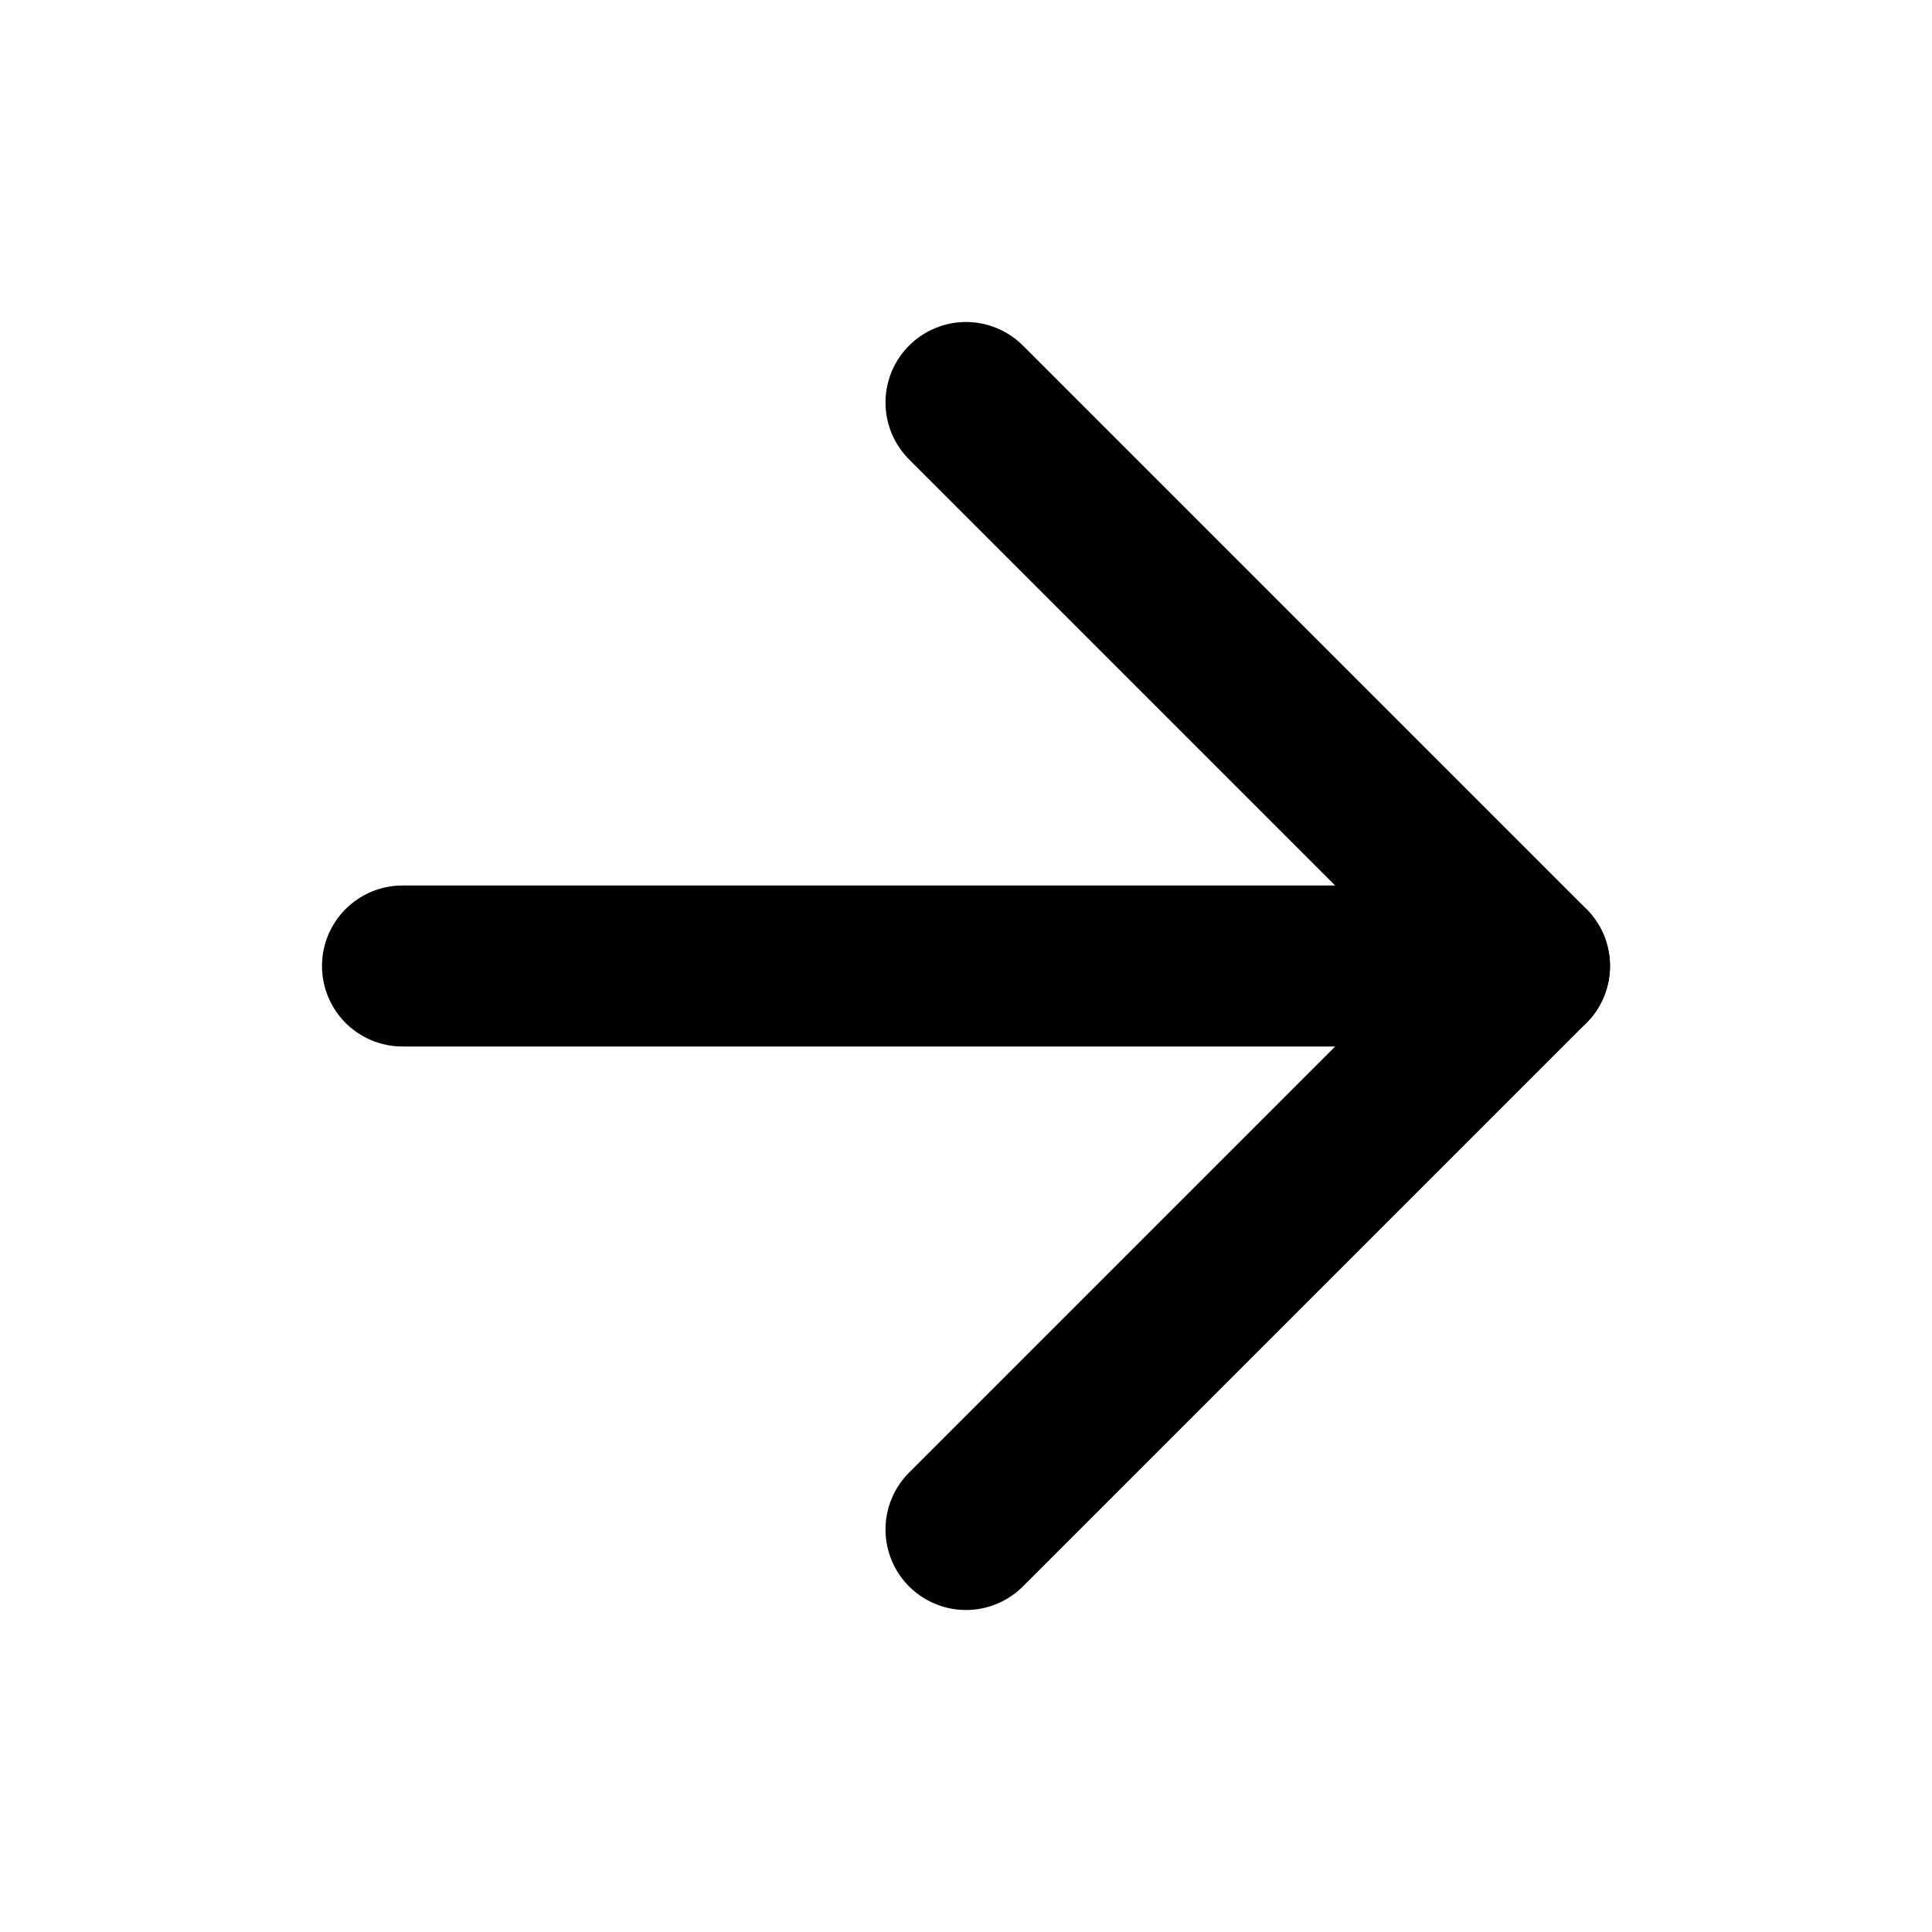
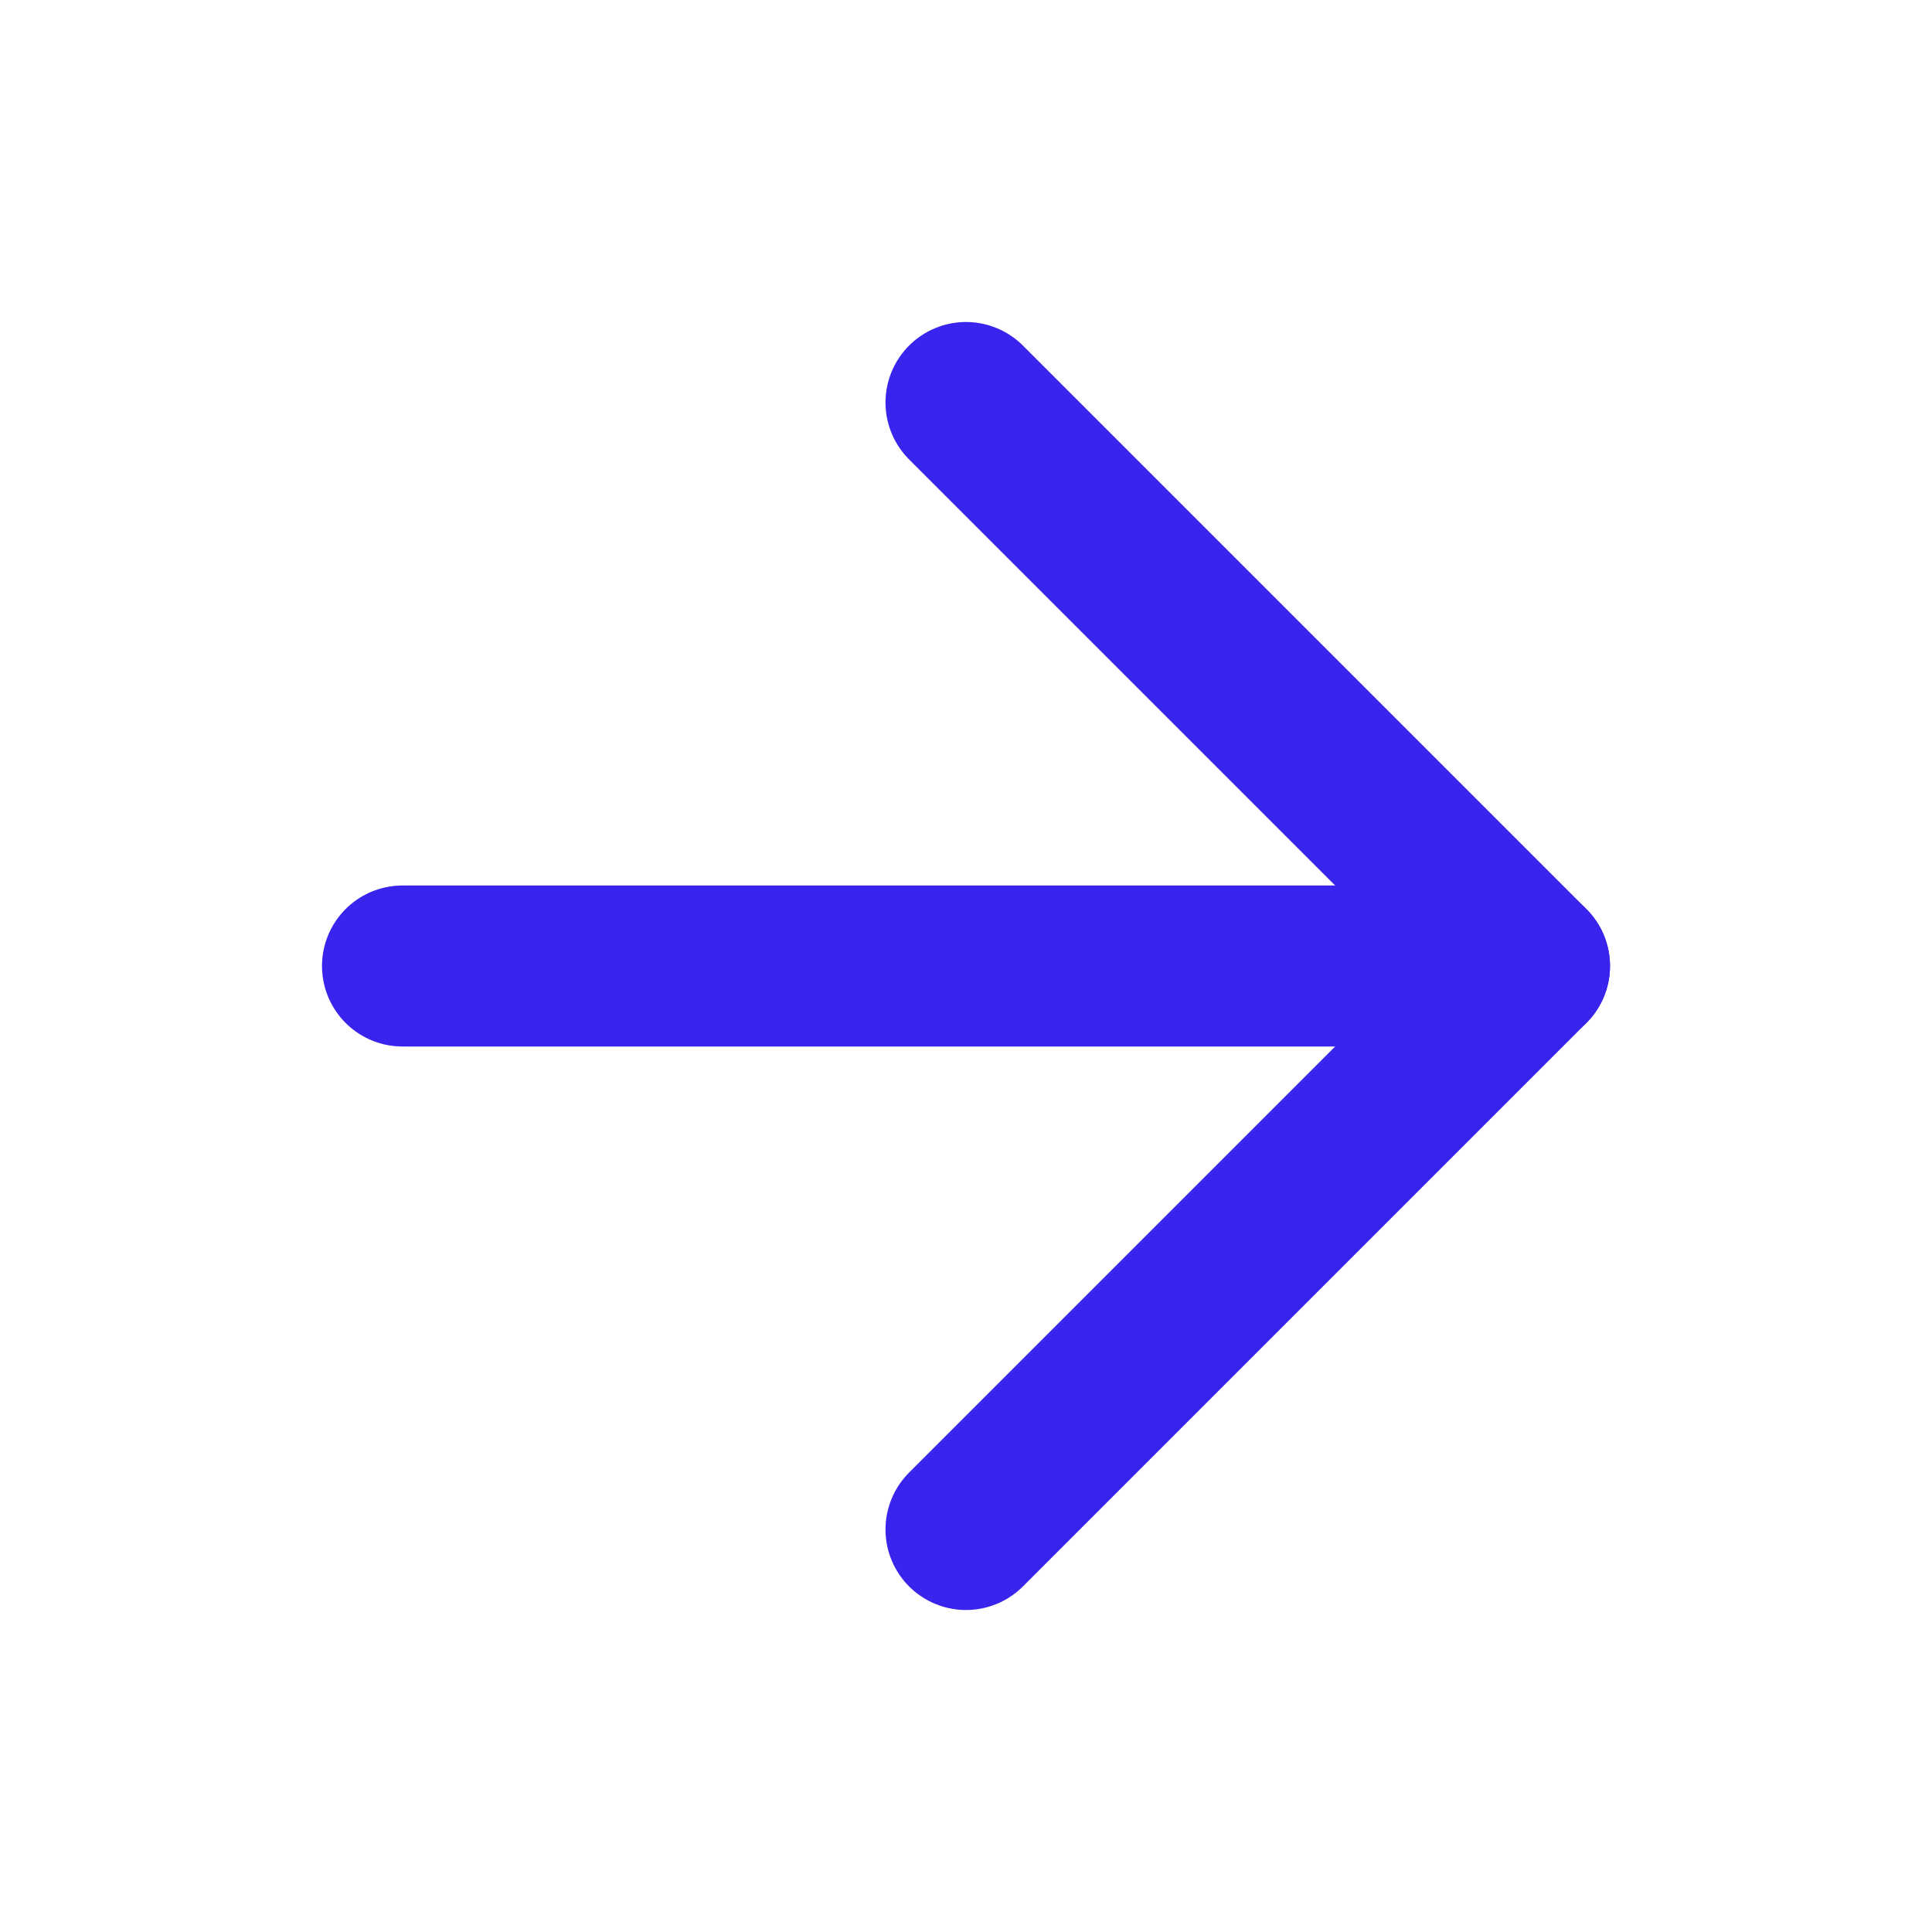
- <svg xmlns="http://www.w3.org/2000/svg" width="24" height="24" viewBox="0 0 24 24" fill="none" stroke="currentColor" stroke-width="2" stroke-linecap="round" stroke-linejoin="round" class="feather feather-arrow-right">
+ <svg xmlns="http://www.w3.org/2000/svg" width="20" height="20" viewBox="0 0 24 24" fill="none" stroke="#3924EE" stroke-width="2" stroke-linecap="round" stroke-linejoin="round" class="feather feather-arrow-right">
  <line x1="5" y1="12" x2="19" y2="12" />
  <polyline points="12 5 19 12 12 19" />
</svg>
